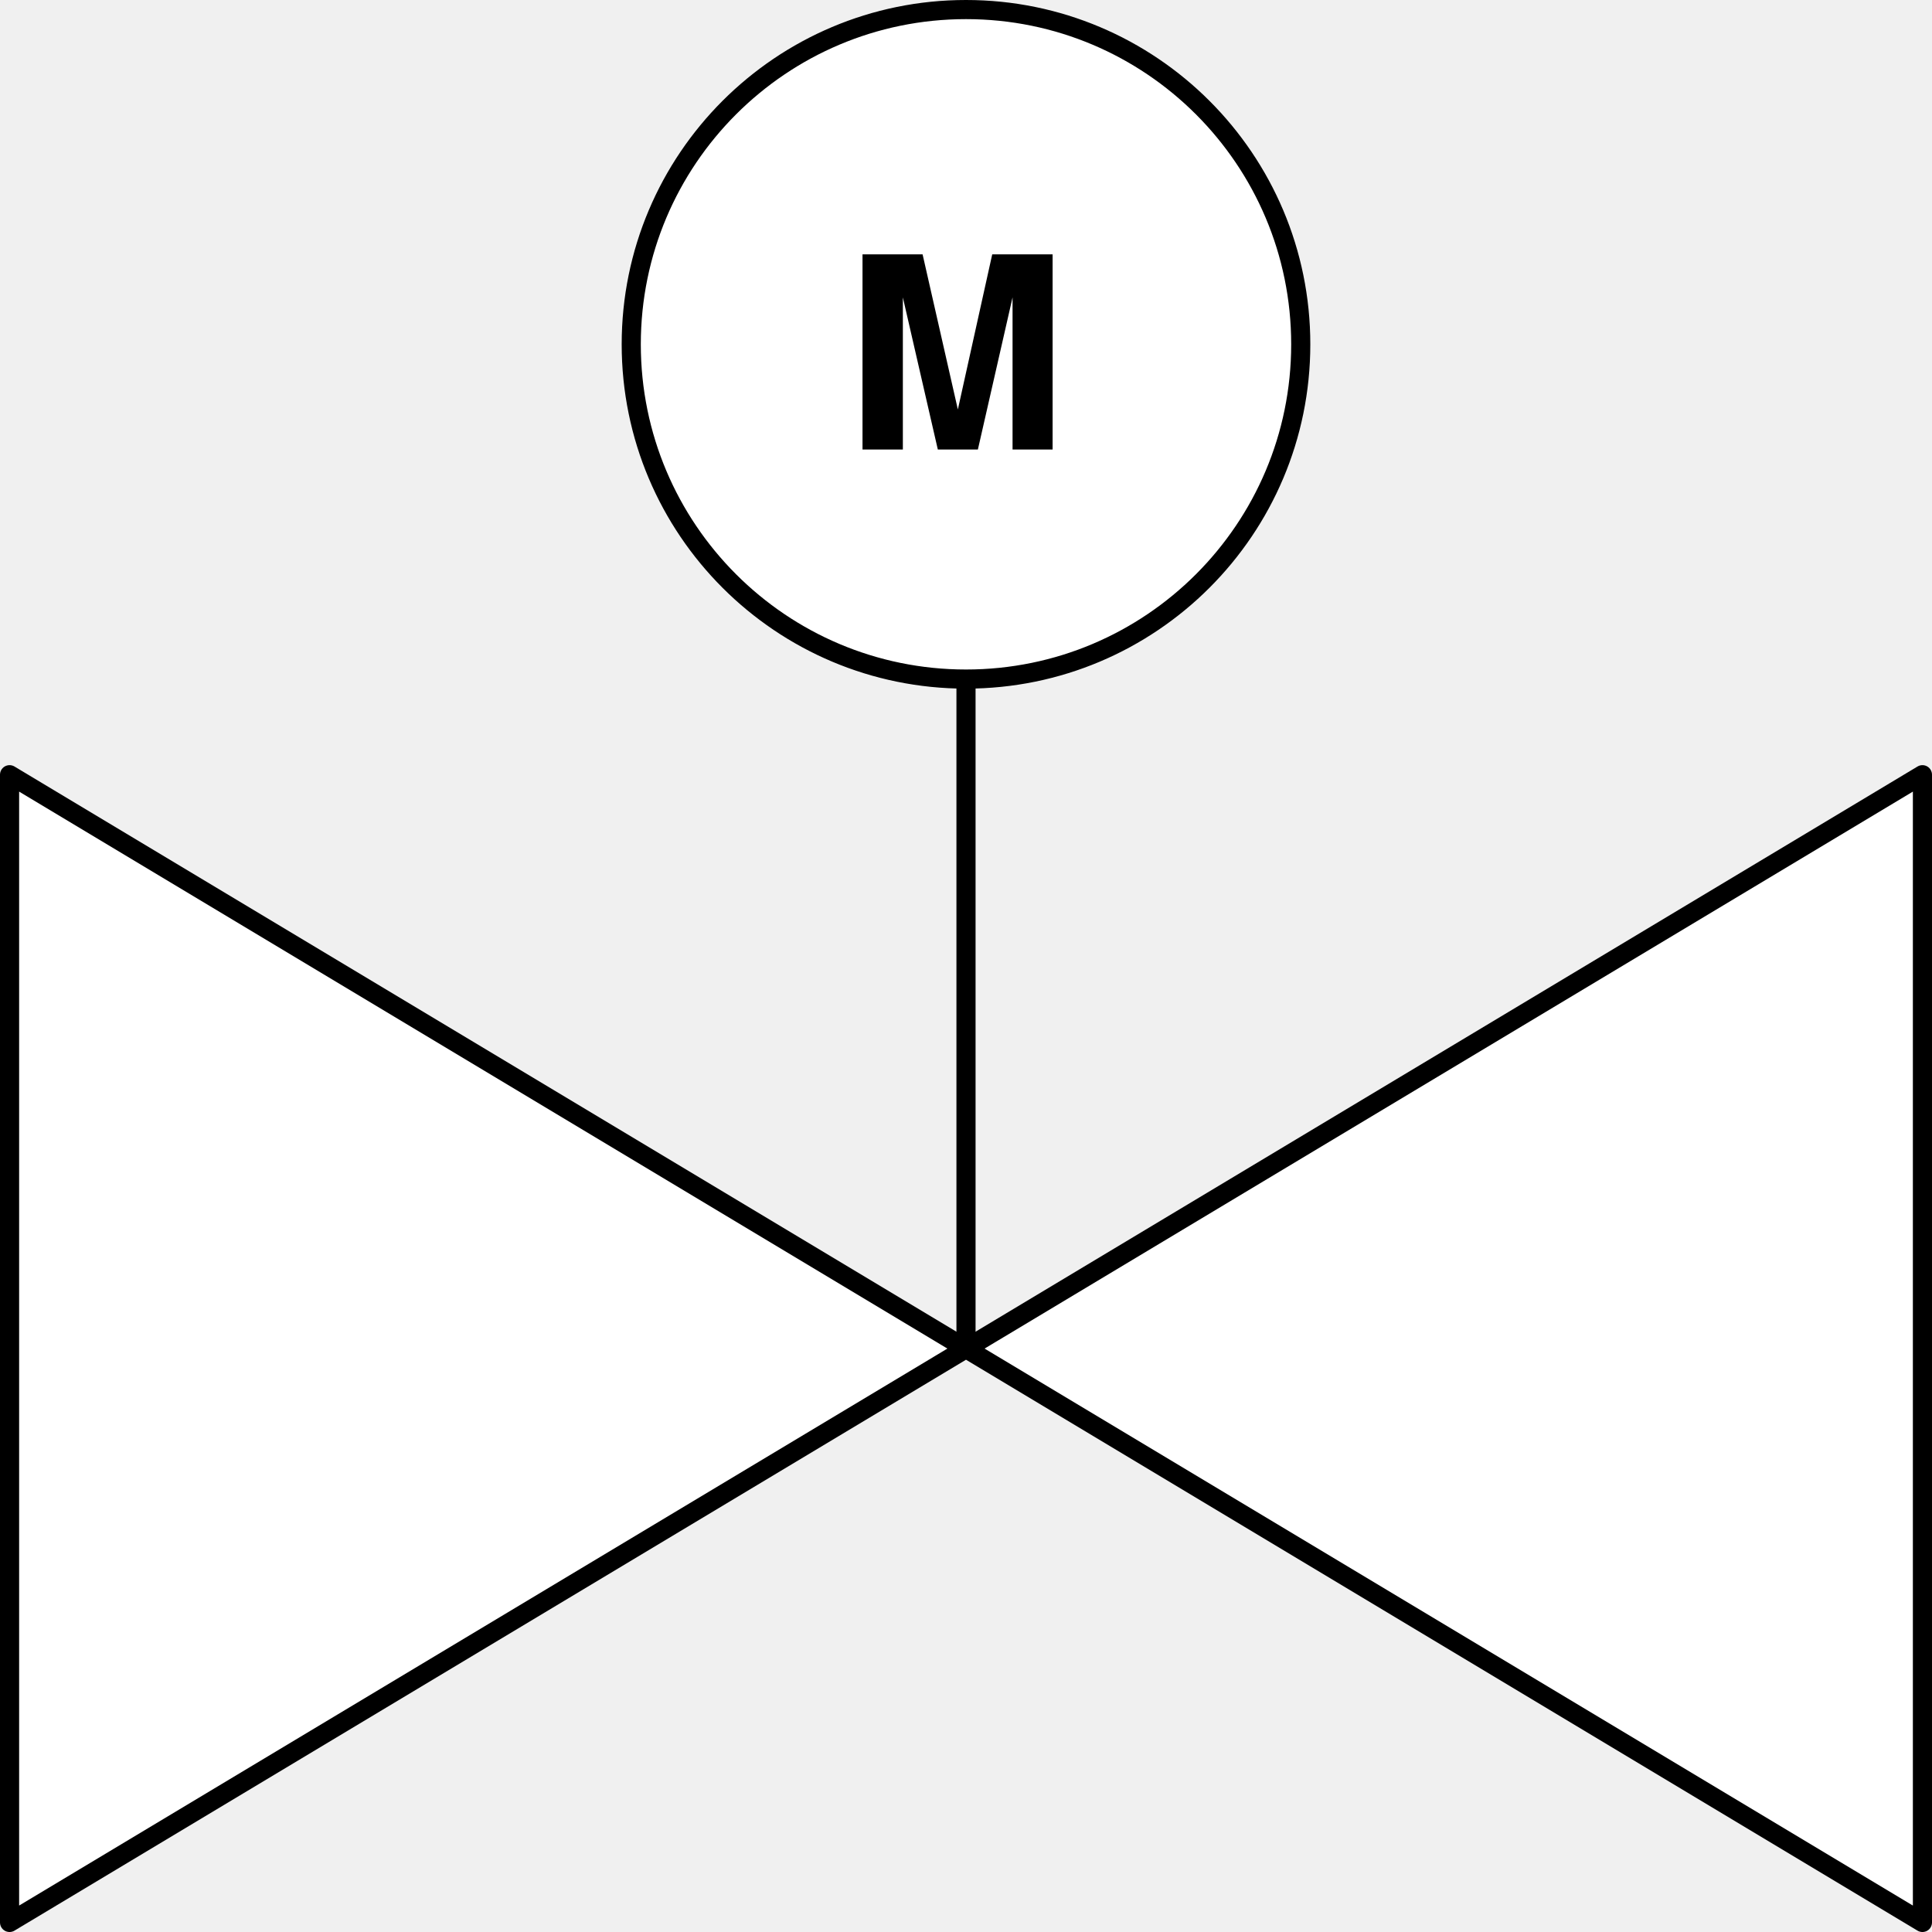
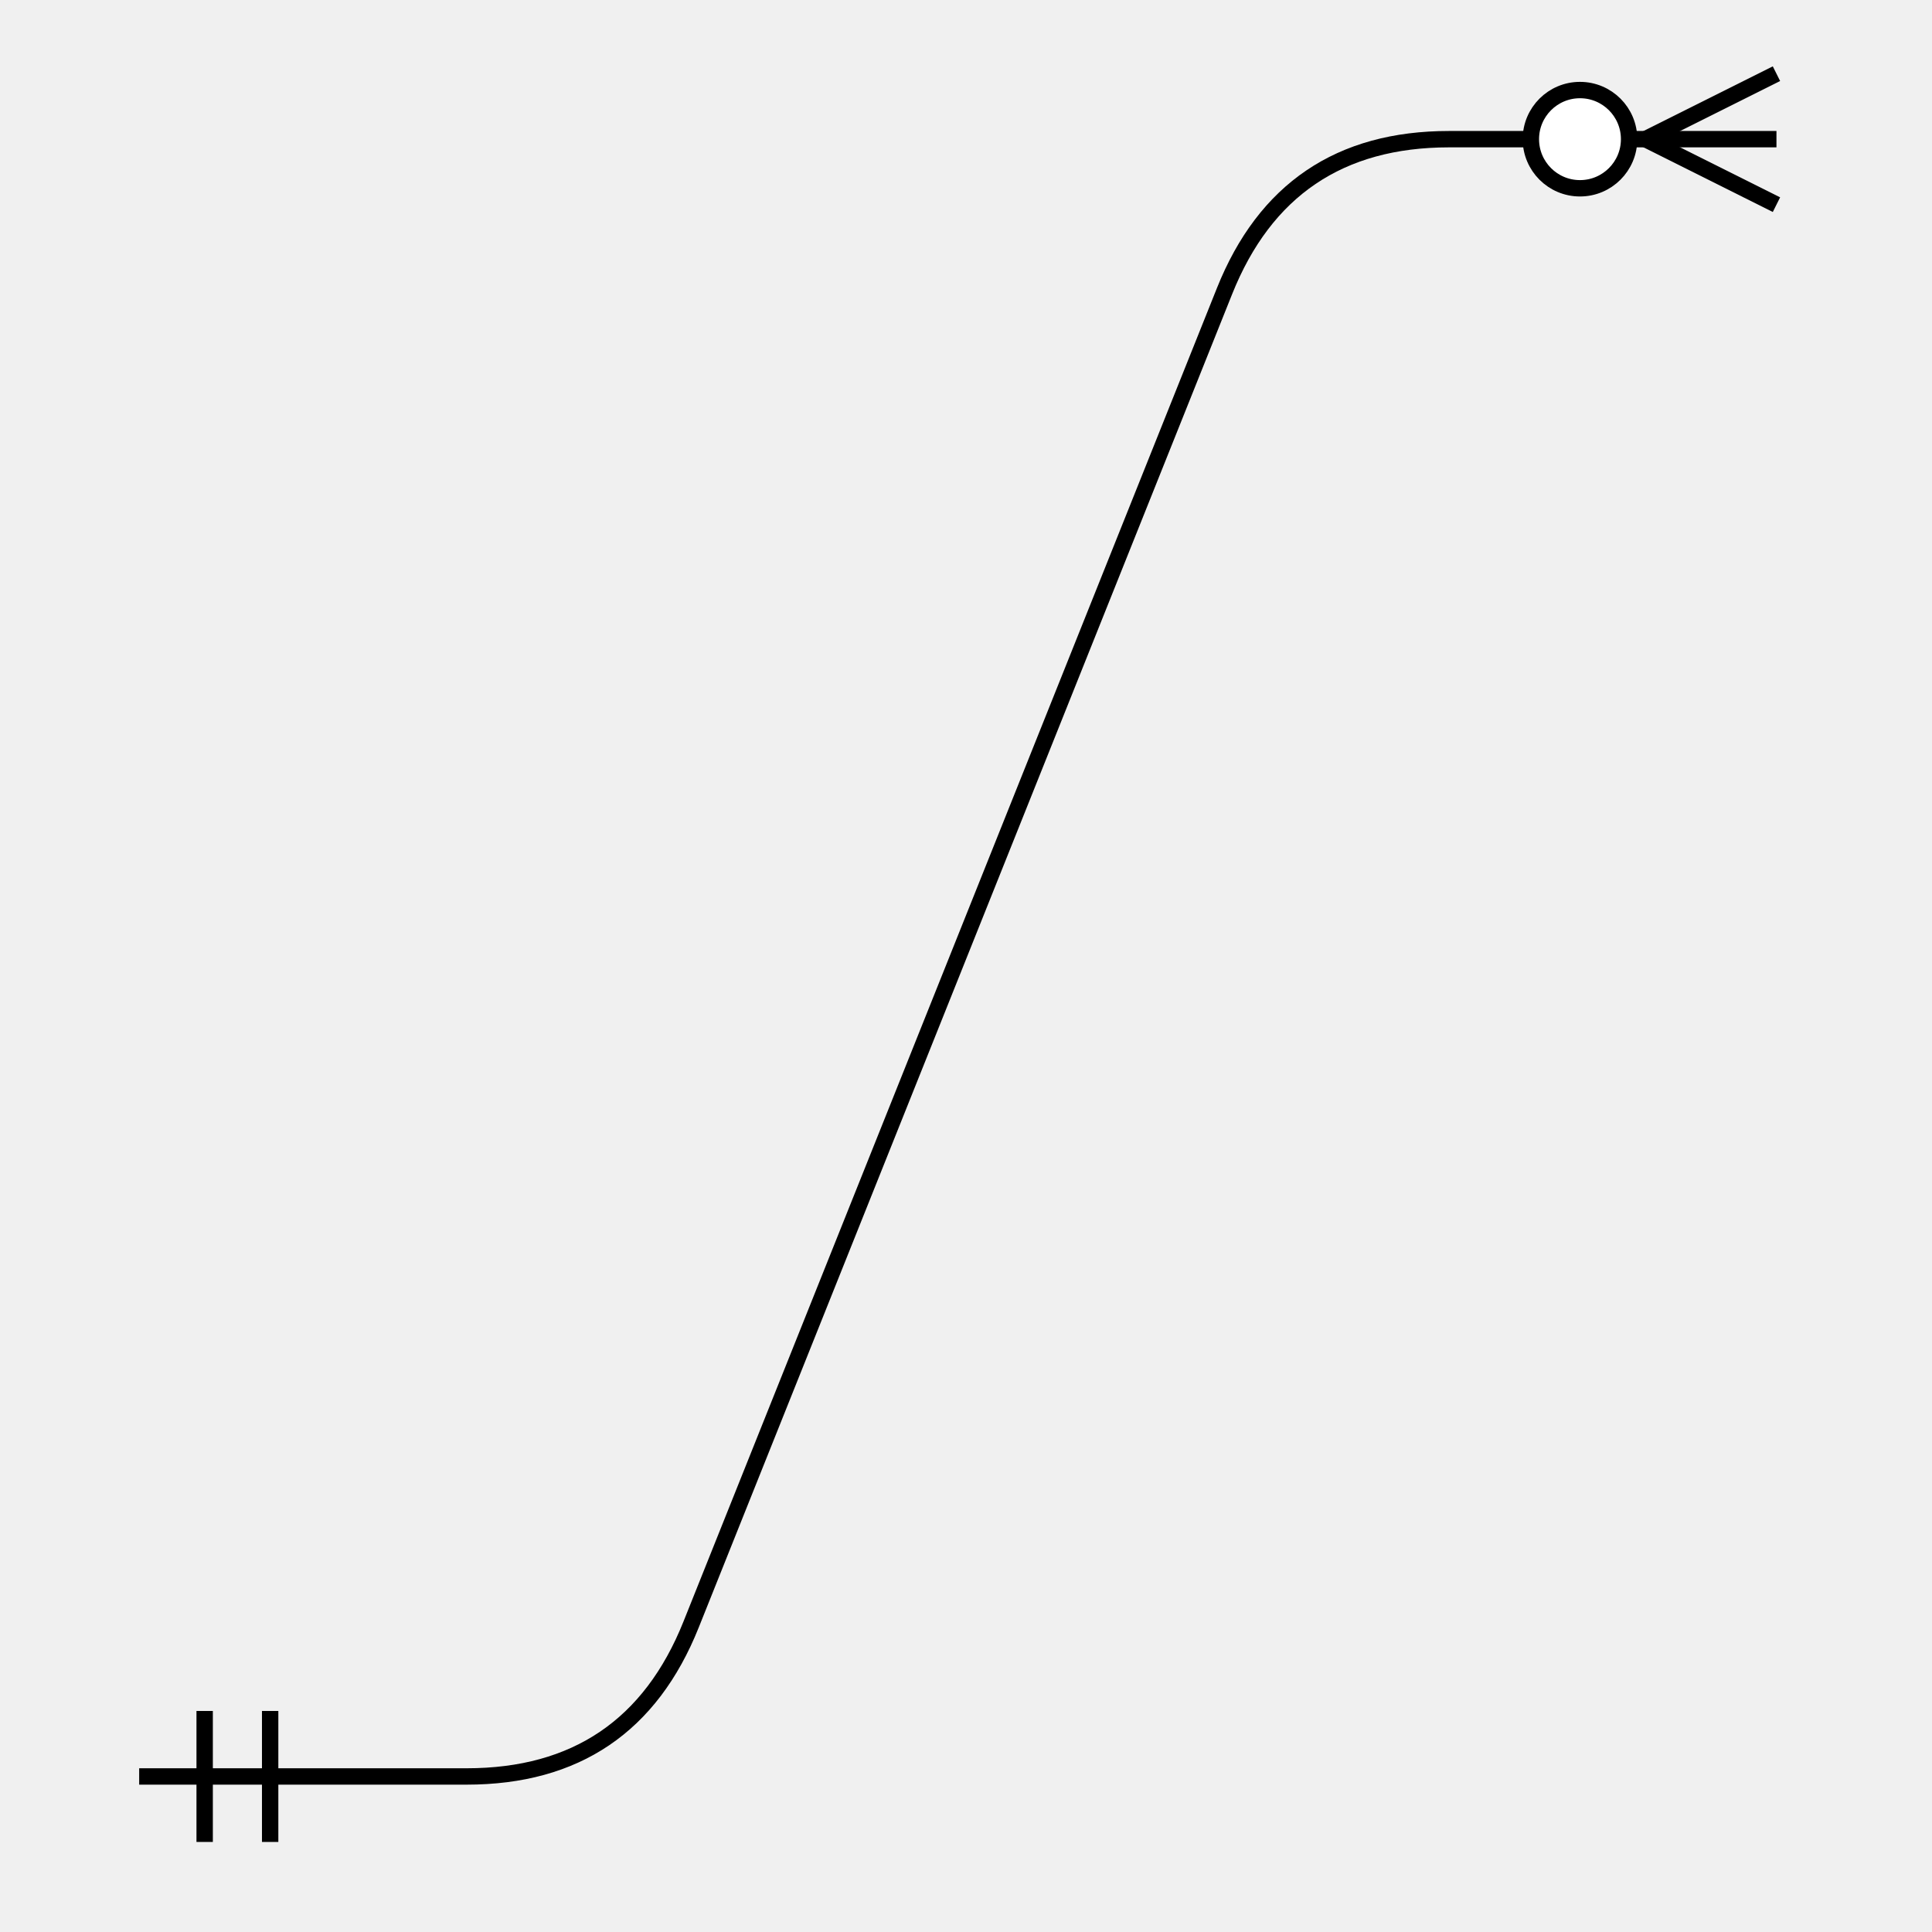
- <svg xmlns="http://www.w3.org/2000/svg" host="65bd71144e" version="1.1" width="101px" height="101px" viewBox="-0.5 -0.5 101 101" content="&lt;mxfile&gt;&lt;diagram id=&quot;SVQtn9t7k2W10hTTP-Xu&quot; name=&quot;Page-1&quot;&gt;jZNNT8MwDIZ/Ta9TP8Q0jjA2OICENCTOWWPaSGkdpV7X8utxlqRdNU3i5Pjx68ax3aTYNsOrFab+QAk6yVM5JMVLkudZlm/YODJ6ss5TDyqrZBDN4KB+IcAoOykJ3UJIiJqUWcIS2xZKWjBhLZ6Xsh/Uy1uNqOAGHEqhb+m3klR7unlIZ/4GqqrjzVkaIo2I4gC6Wkg8X6FilxRbi0j+1Axb0K55sS8+b38nOhVmoaX/JKx9Qi/0Kbwt1EVjfGwPlhS//V0cQX9ip0hhy6EjEmGTFM9Cq8qBku8Ey6CmRrOf8TEmPwUNoWFqUDnprueMLiil6GpwVaXscFuMu74ZKrdBK6NkzjX20K0uxn3Z2a/xIqsEOSRKOglC6xLRWf82LgGGu/3Jpq7zugI2QHZkSUhYhzmFRX0M7nme+jTb+nriEYqwadX05XkYfAjziO4890vs6u8pdn8=&lt;/diagram&gt;&lt;/mxfile&gt;">
+ <svg xmlns="http://www.w3.org/2000/svg" host="65bd71144e" version="1.1" width="118px" height="118px" viewBox="-0.5 -0.5 118 118" content="&lt;mxfile&gt;&lt;diagram id=&quot;SVQtn9t7k2W10hTTP-Xu&quot; name=&quot;Page-1&quot;&gt;jZNLb8IwDMc/Te99CDaOg5XtgjbBpJ2jxrSR0hil5lE+/VKSNA0IaacmP9t/x48mxaq9fGh2aDbIQSZ5yi9J8Z7keZYuFuYzkN6SeTqzoNaCO6cAduIKPtLRo+DQRY6EKEkcYlihUlBRxJjWeI7d9ijjrAdWwwPYVUw+0l/BqbH0dZYG/gmibnzmLHWWlnlnB7qGcTxPUFEmxUojkj21lxXIoXm+LzZu/cQ6PkyDov8EvNiAE5NHV5t7F/W+WOCmdnc1qoL6LUhGAlUZLMs9KnKDykwVy4ZaOZzNERR/G5puruX2Chp/cMOUGf2yI6Yp2Fqm+Jca1OwjhsxP68rGbpk1A2yBdG9czmEeY9eb6Sw81LciTnEC5hajHgXHHN8oTOo89UtcOB23wsU8jSU6POoKXNR0AndC+Z1Qfi9kelQDPQiZw6TwgG4D9tewSNY9/I5F+Qc=&lt;/diagram&gt;&lt;/mxfile&gt;">
  <defs />
  <g>
-     <ellipse cx="50" cy="17.5" rx="17.5" ry="17.5" fill="#ffffff" stroke="#000000" pointer-events="all" />
-     <path d="M 50 35 L 50 70" fill="none" stroke="#000000" stroke-linejoin="round" stroke-miterlimit="10" pointer-events="all" />
-     <g fill="#000000" font-family="Helvetica" font-weight="bold" text-anchor="middle" font-size="14px">
-       <text x="49.5" y="23">
-                 M
-             </text>
-     </g>
-     <path d="M 0 40 L 50 70 L 0 100 Z M 100 40 L 50 70 L 100 100 Z" fill="#ffffff" stroke="#000000" stroke-linejoin="round" stroke-miterlimit="10" pointer-events="all" />
+     <path d="M 8 108 L 28 108 Q 38 108 41.71 98.72 L 74.29 17.28 Q 78 8 88 8 L 108 8" fill="none" stroke="#000000" stroke-miterlimit="10" pointer-events="stroke" />
+     <path d="M 12 104 L 12 112 M 16 104 L 16 112" fill="none" stroke="#000000" stroke-miterlimit="10" pointer-events="all" />
+     <ellipse cx="96" cy="8" rx="3" ry="3" fill="#ffffff" stroke="#000000" pointer-events="all" />
+     <path d="M 108 4 L 100 8 L 108 12" fill="none" stroke="#000000" stroke-miterlimit="10" pointer-events="all" />
  </g>
</svg>
